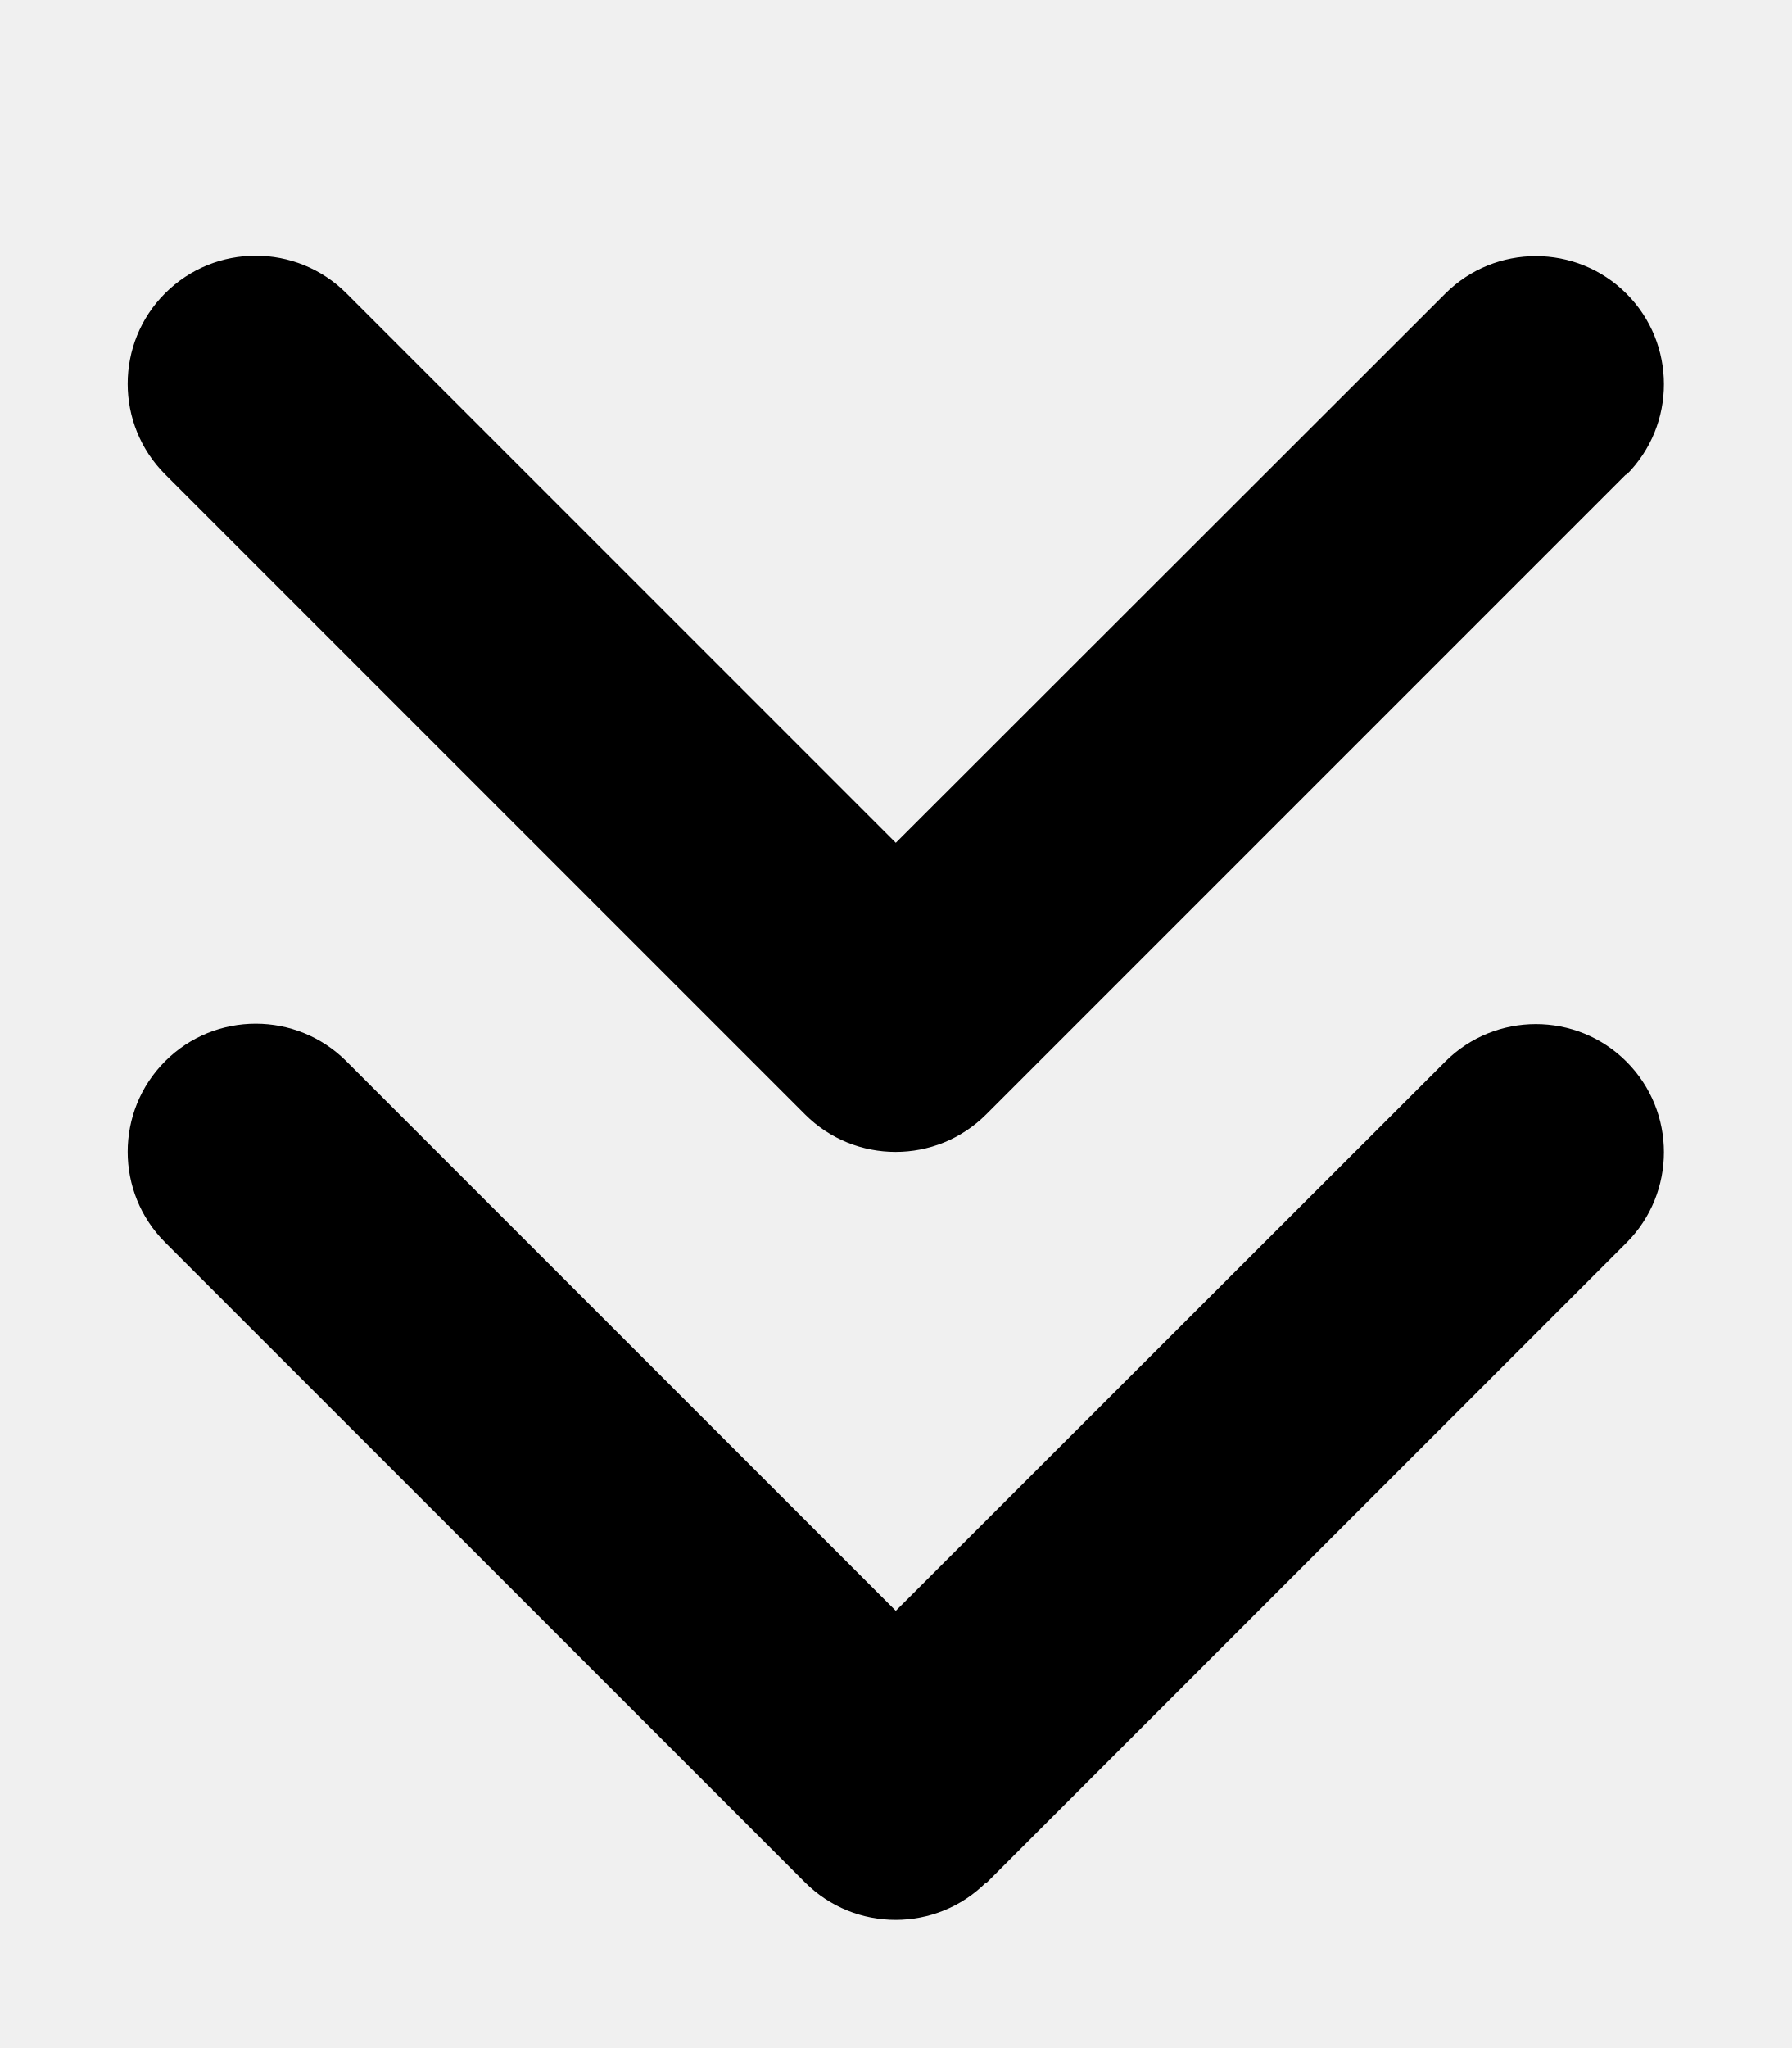
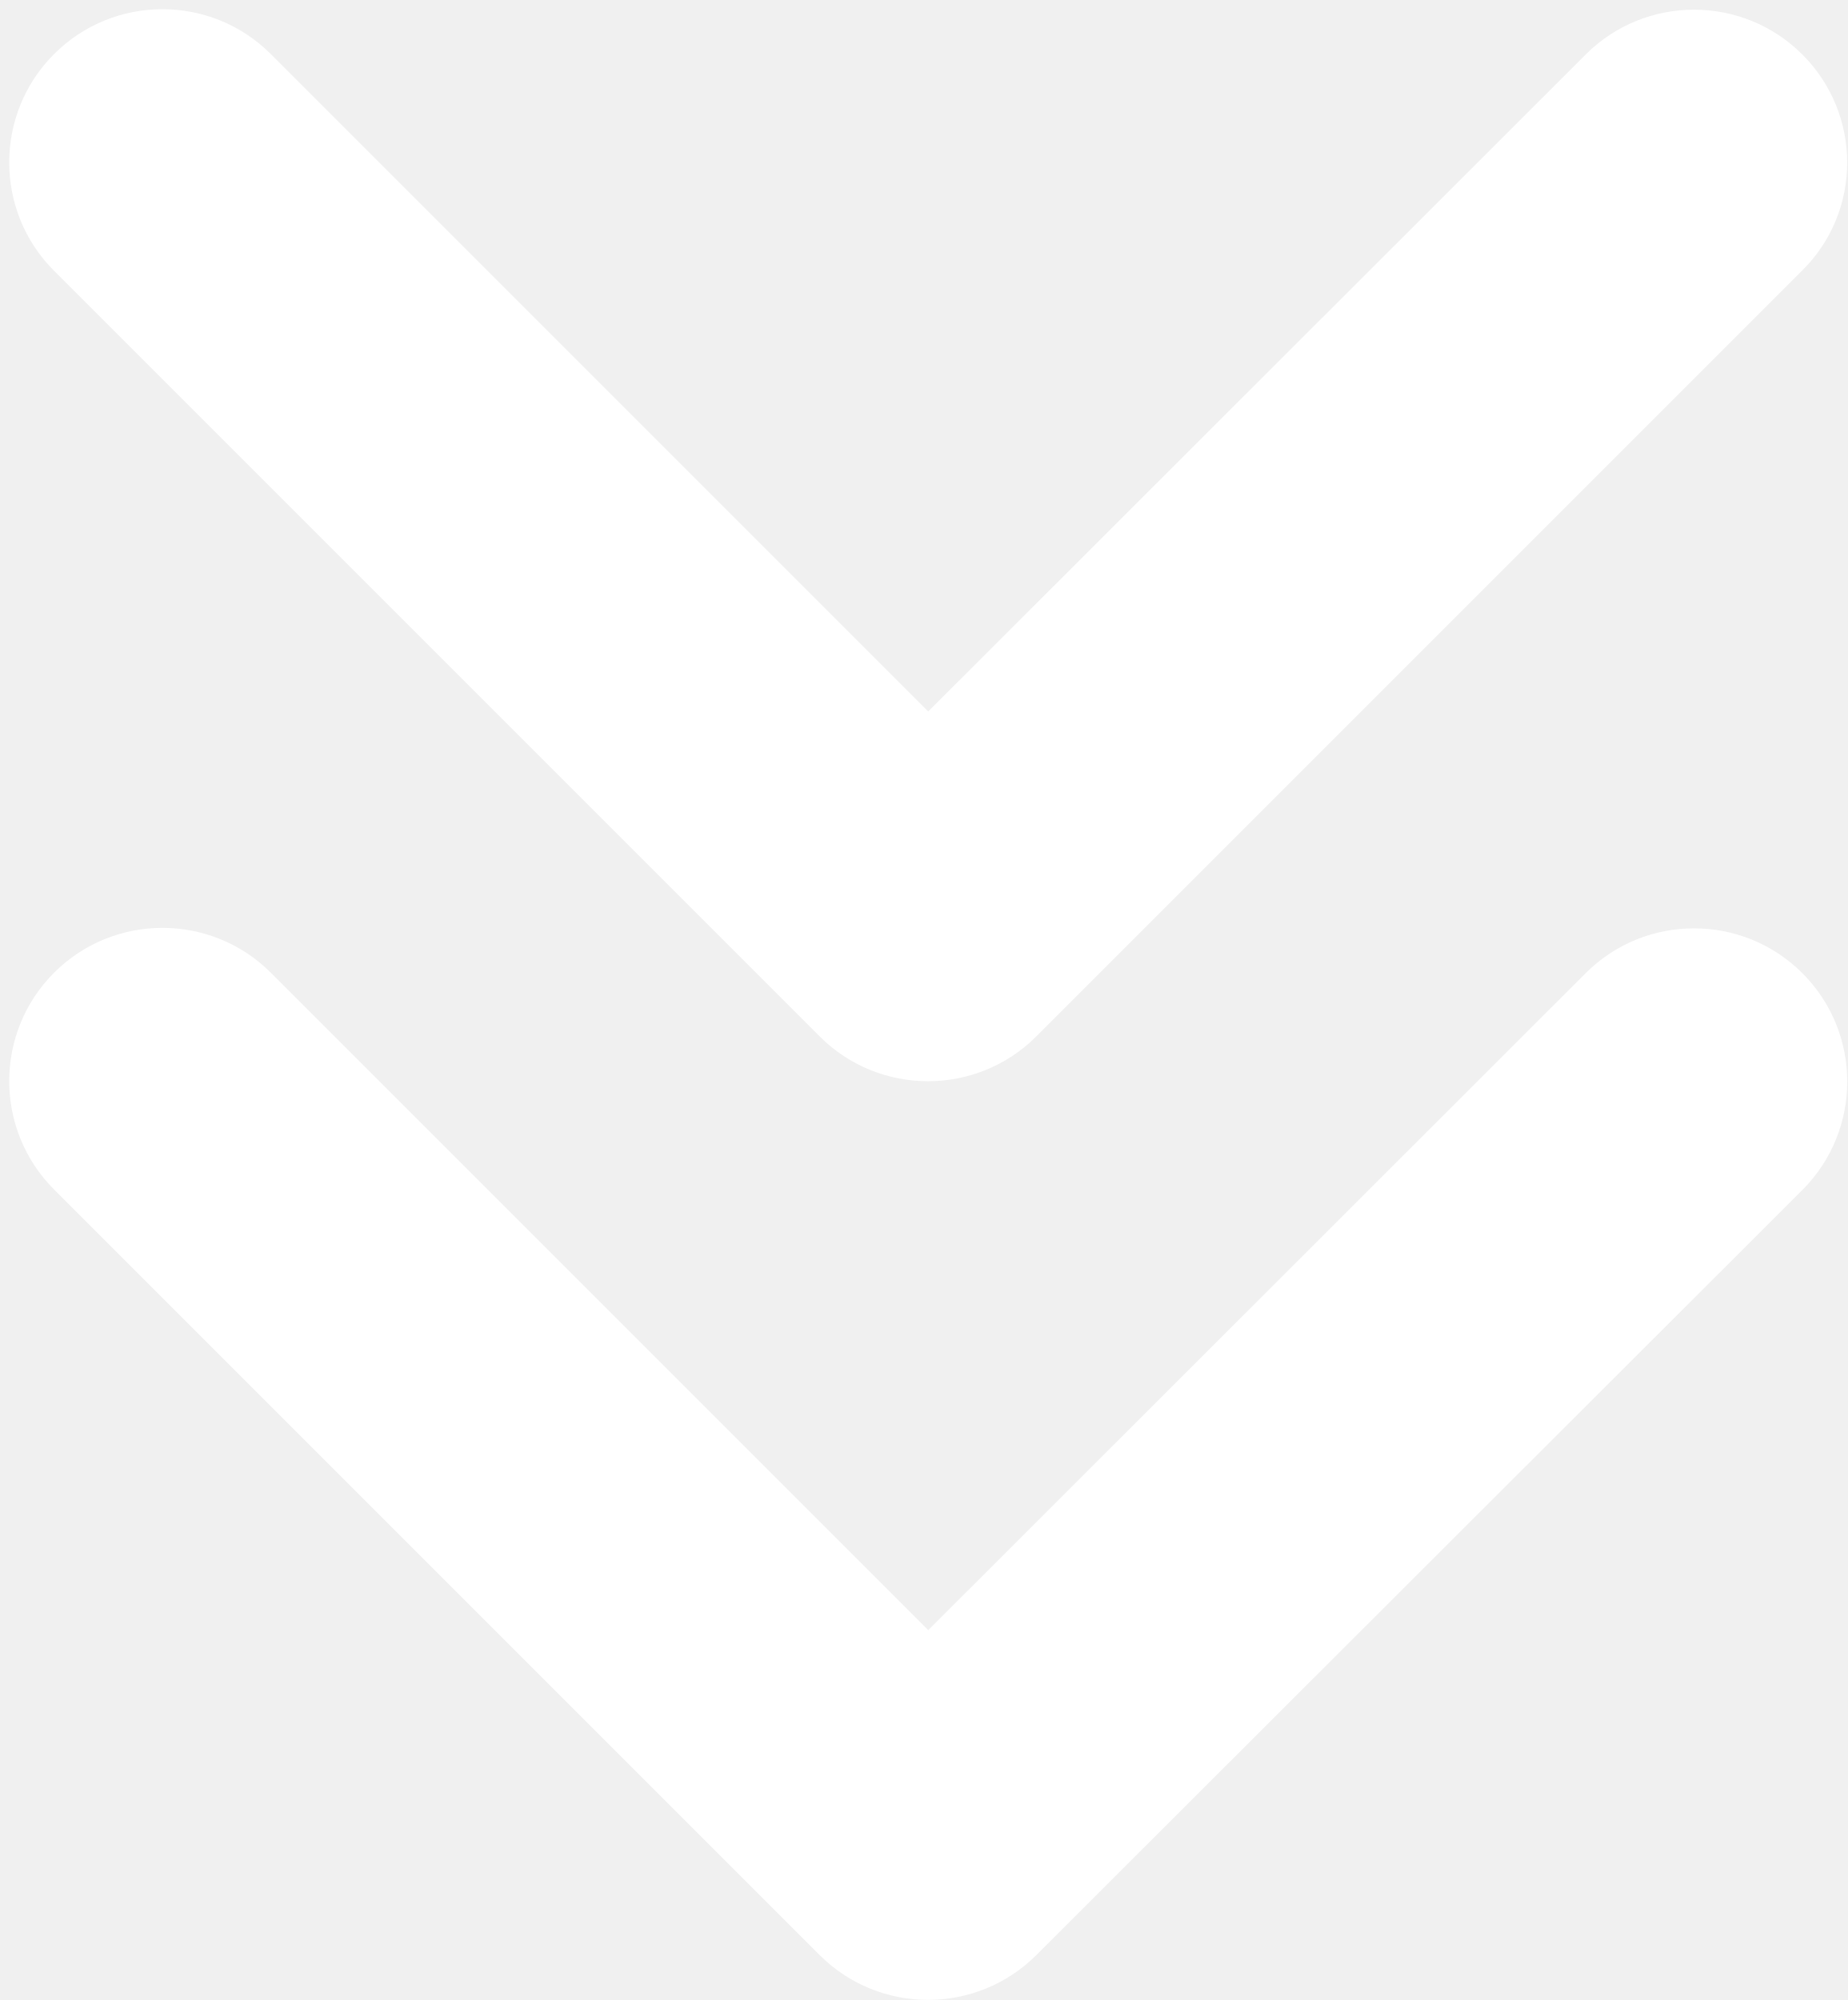
- <svg xmlns="http://www.w3.org/2000/svg" viewBox="0 0 448 512">
-   <path d="M246.6 470.6c-12.5 12.5-32.8 12.5-45.3 0l-160-160c-12.5-12.5-12.5-32.8 0-45.3s32.8-12.5 45.3 0L224 402.7 361.4 265.4c12.5-12.5 32.8-12.5 45.3 0s12.5 32.8 0 45.3l-160 160zm160-352l-160 160c-12.5 12.5-32.8 12.5-45.3 0l-160-160c-12.5-12.5-12.5-32.8 0-45.3s32.8-12.5 45.3 0L224 210.7 361.4 73.4c12.5-12.5 32.8-12.5 45.3 0s12.5 32.8 0 45.3z" />
+ <svg xmlns="http://www.w3.org/2000/svg" version="1.1" id="Layer_1" x="0px" y="0px" viewBox="0 0 386.1 418" style="enable-background:new 0 0 386.1 418;" xml:space="preserve">
+   <style type="text/css">
+ 	.st0{fill:#FFFFFF;}
+ </style>
+   <path class="st0" d="M216.6,408.6c-12.5,12.5-32.8,12.5-45.3,0l-160-160c-12.5-12.5-12.5-32.8,0-45.3s32.8-12.5,45.3,0L194,340.7  l137.4-137.3c12.5-12.5,32.8-12.5,45.3,0s12.5,32.8,0,45.3L216.6,408.6L216.6,408.6z M376.6,56.6l-160,160  c-12.5,12.5-32.8,12.5-45.3,0l-160-160c-12.5-12.5-12.5-32.8,0-45.3s32.8-12.5,45.3,0L194,148.7L331.4,11.4  c12.5-12.5,32.8-12.5,45.3,0S389.2,44.2,376.6,56.6L376.6,56.6z" />
</svg>
